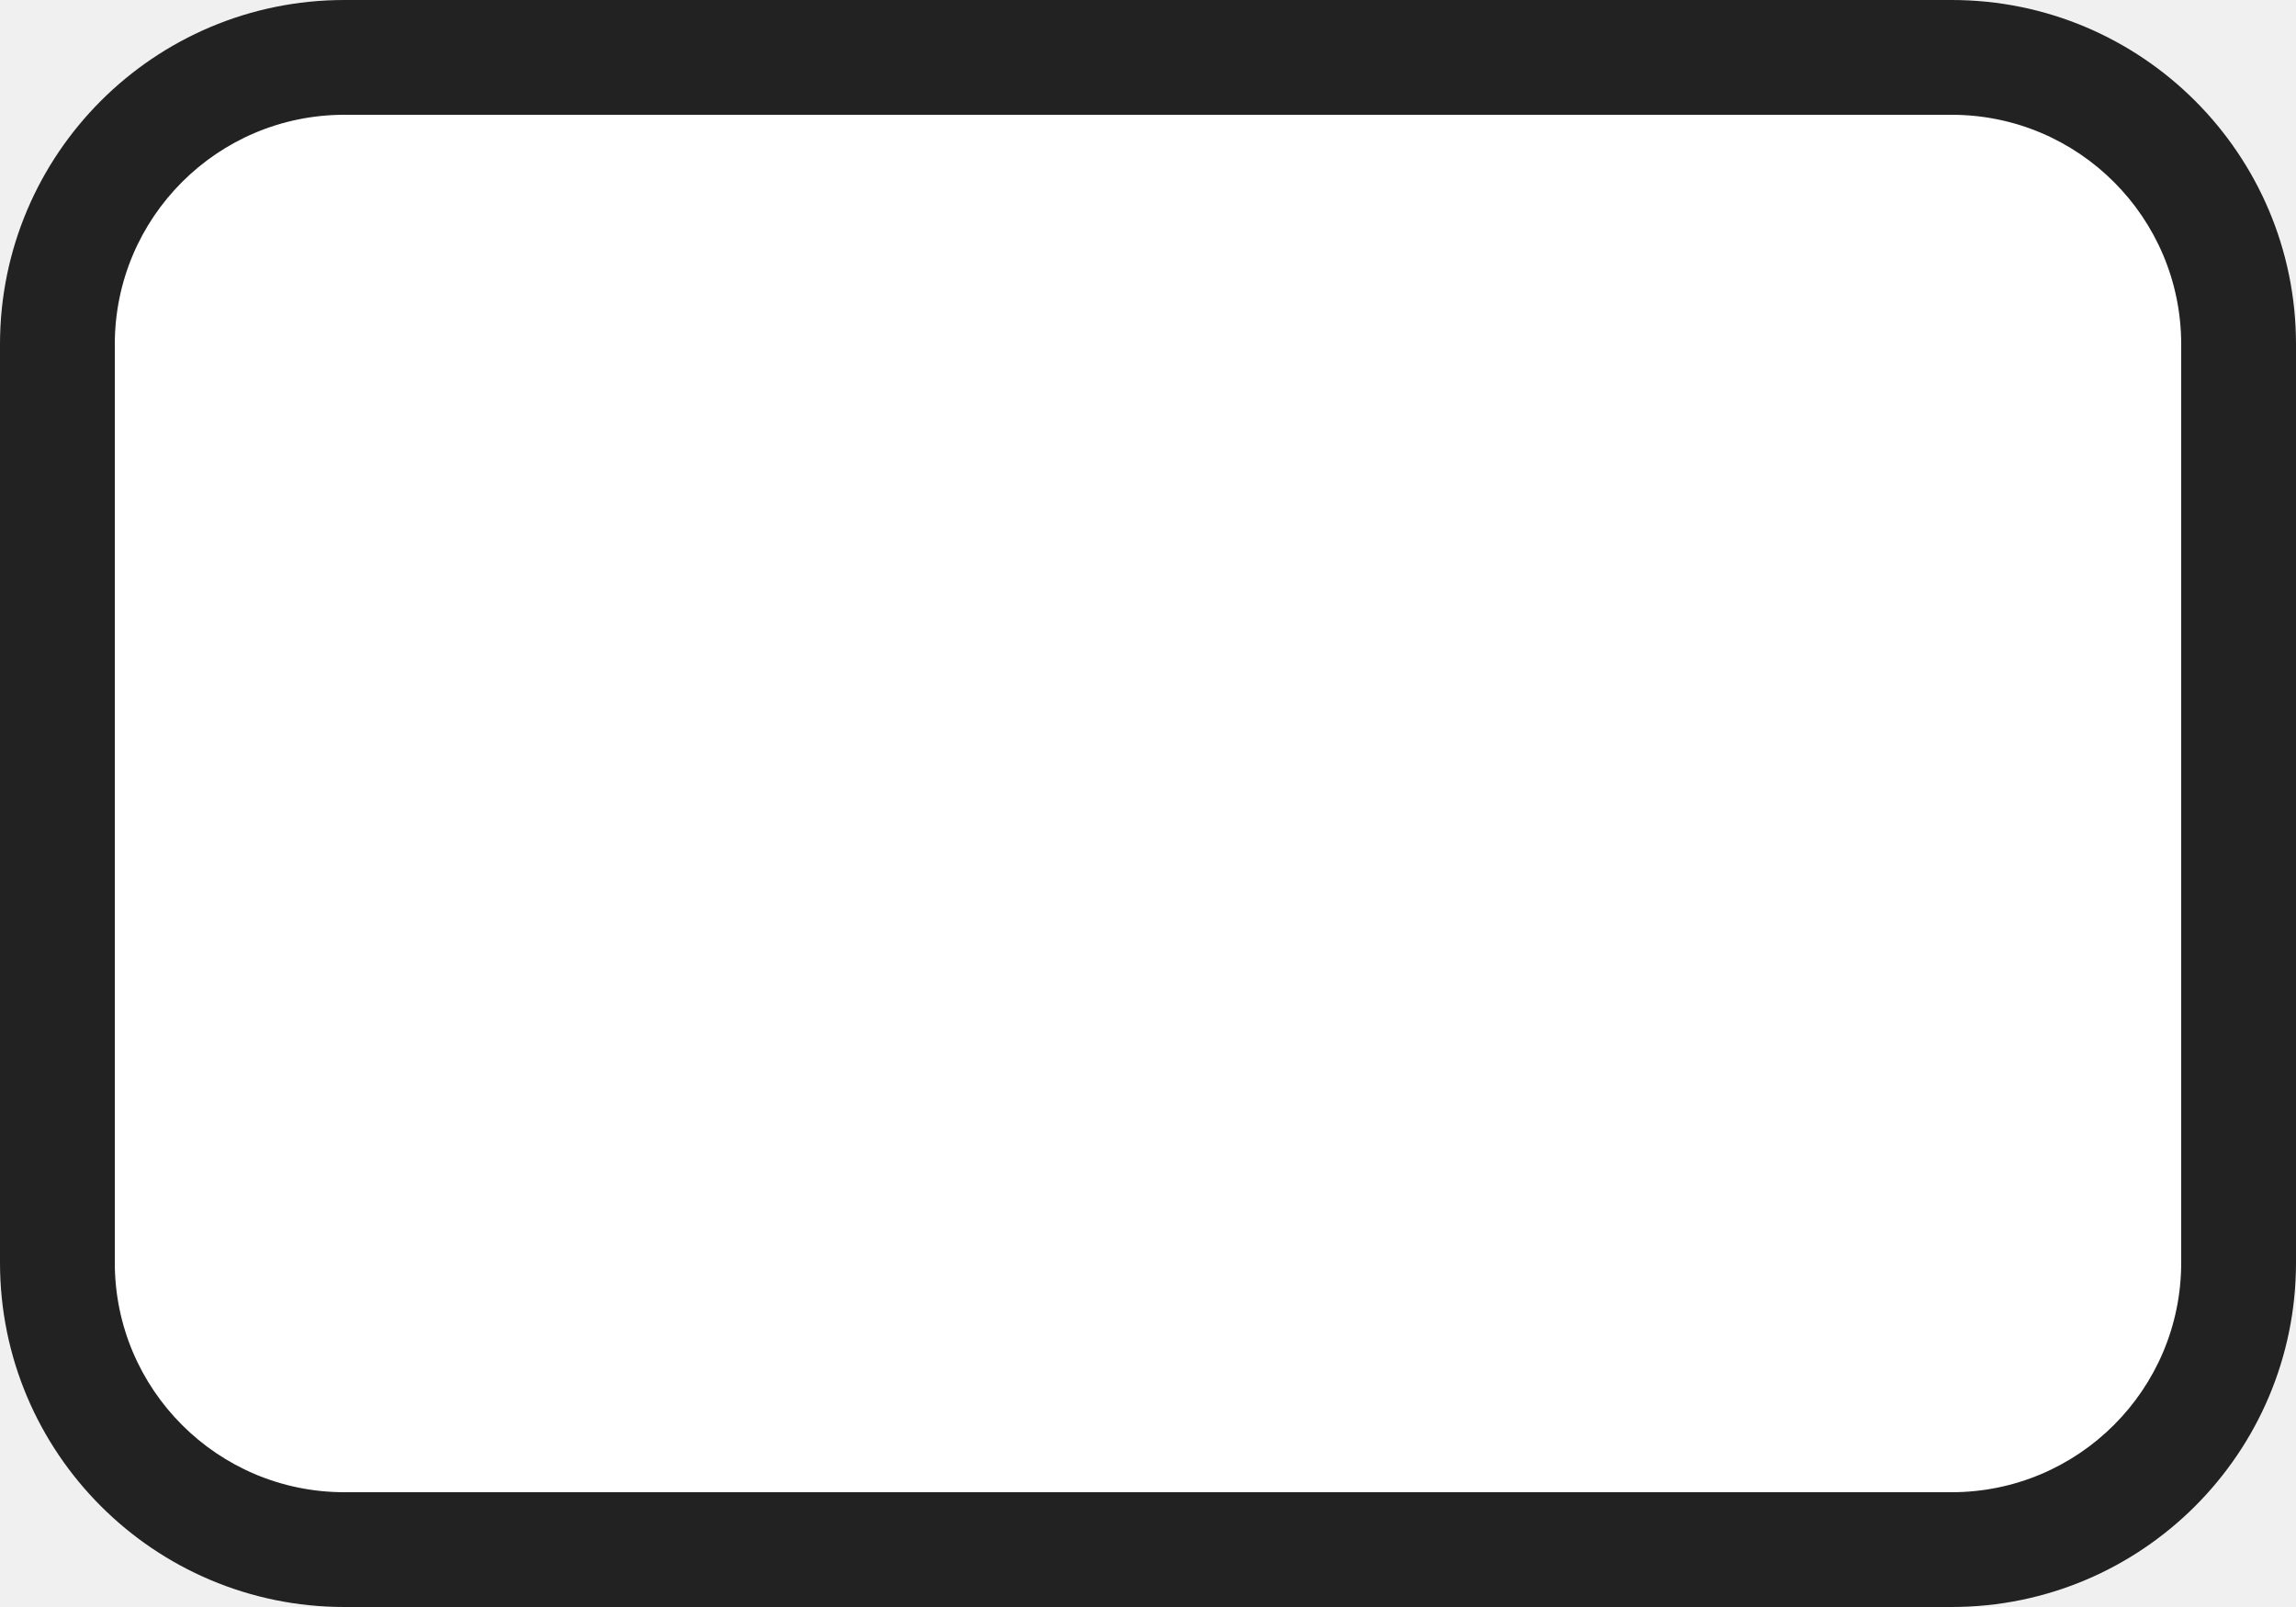
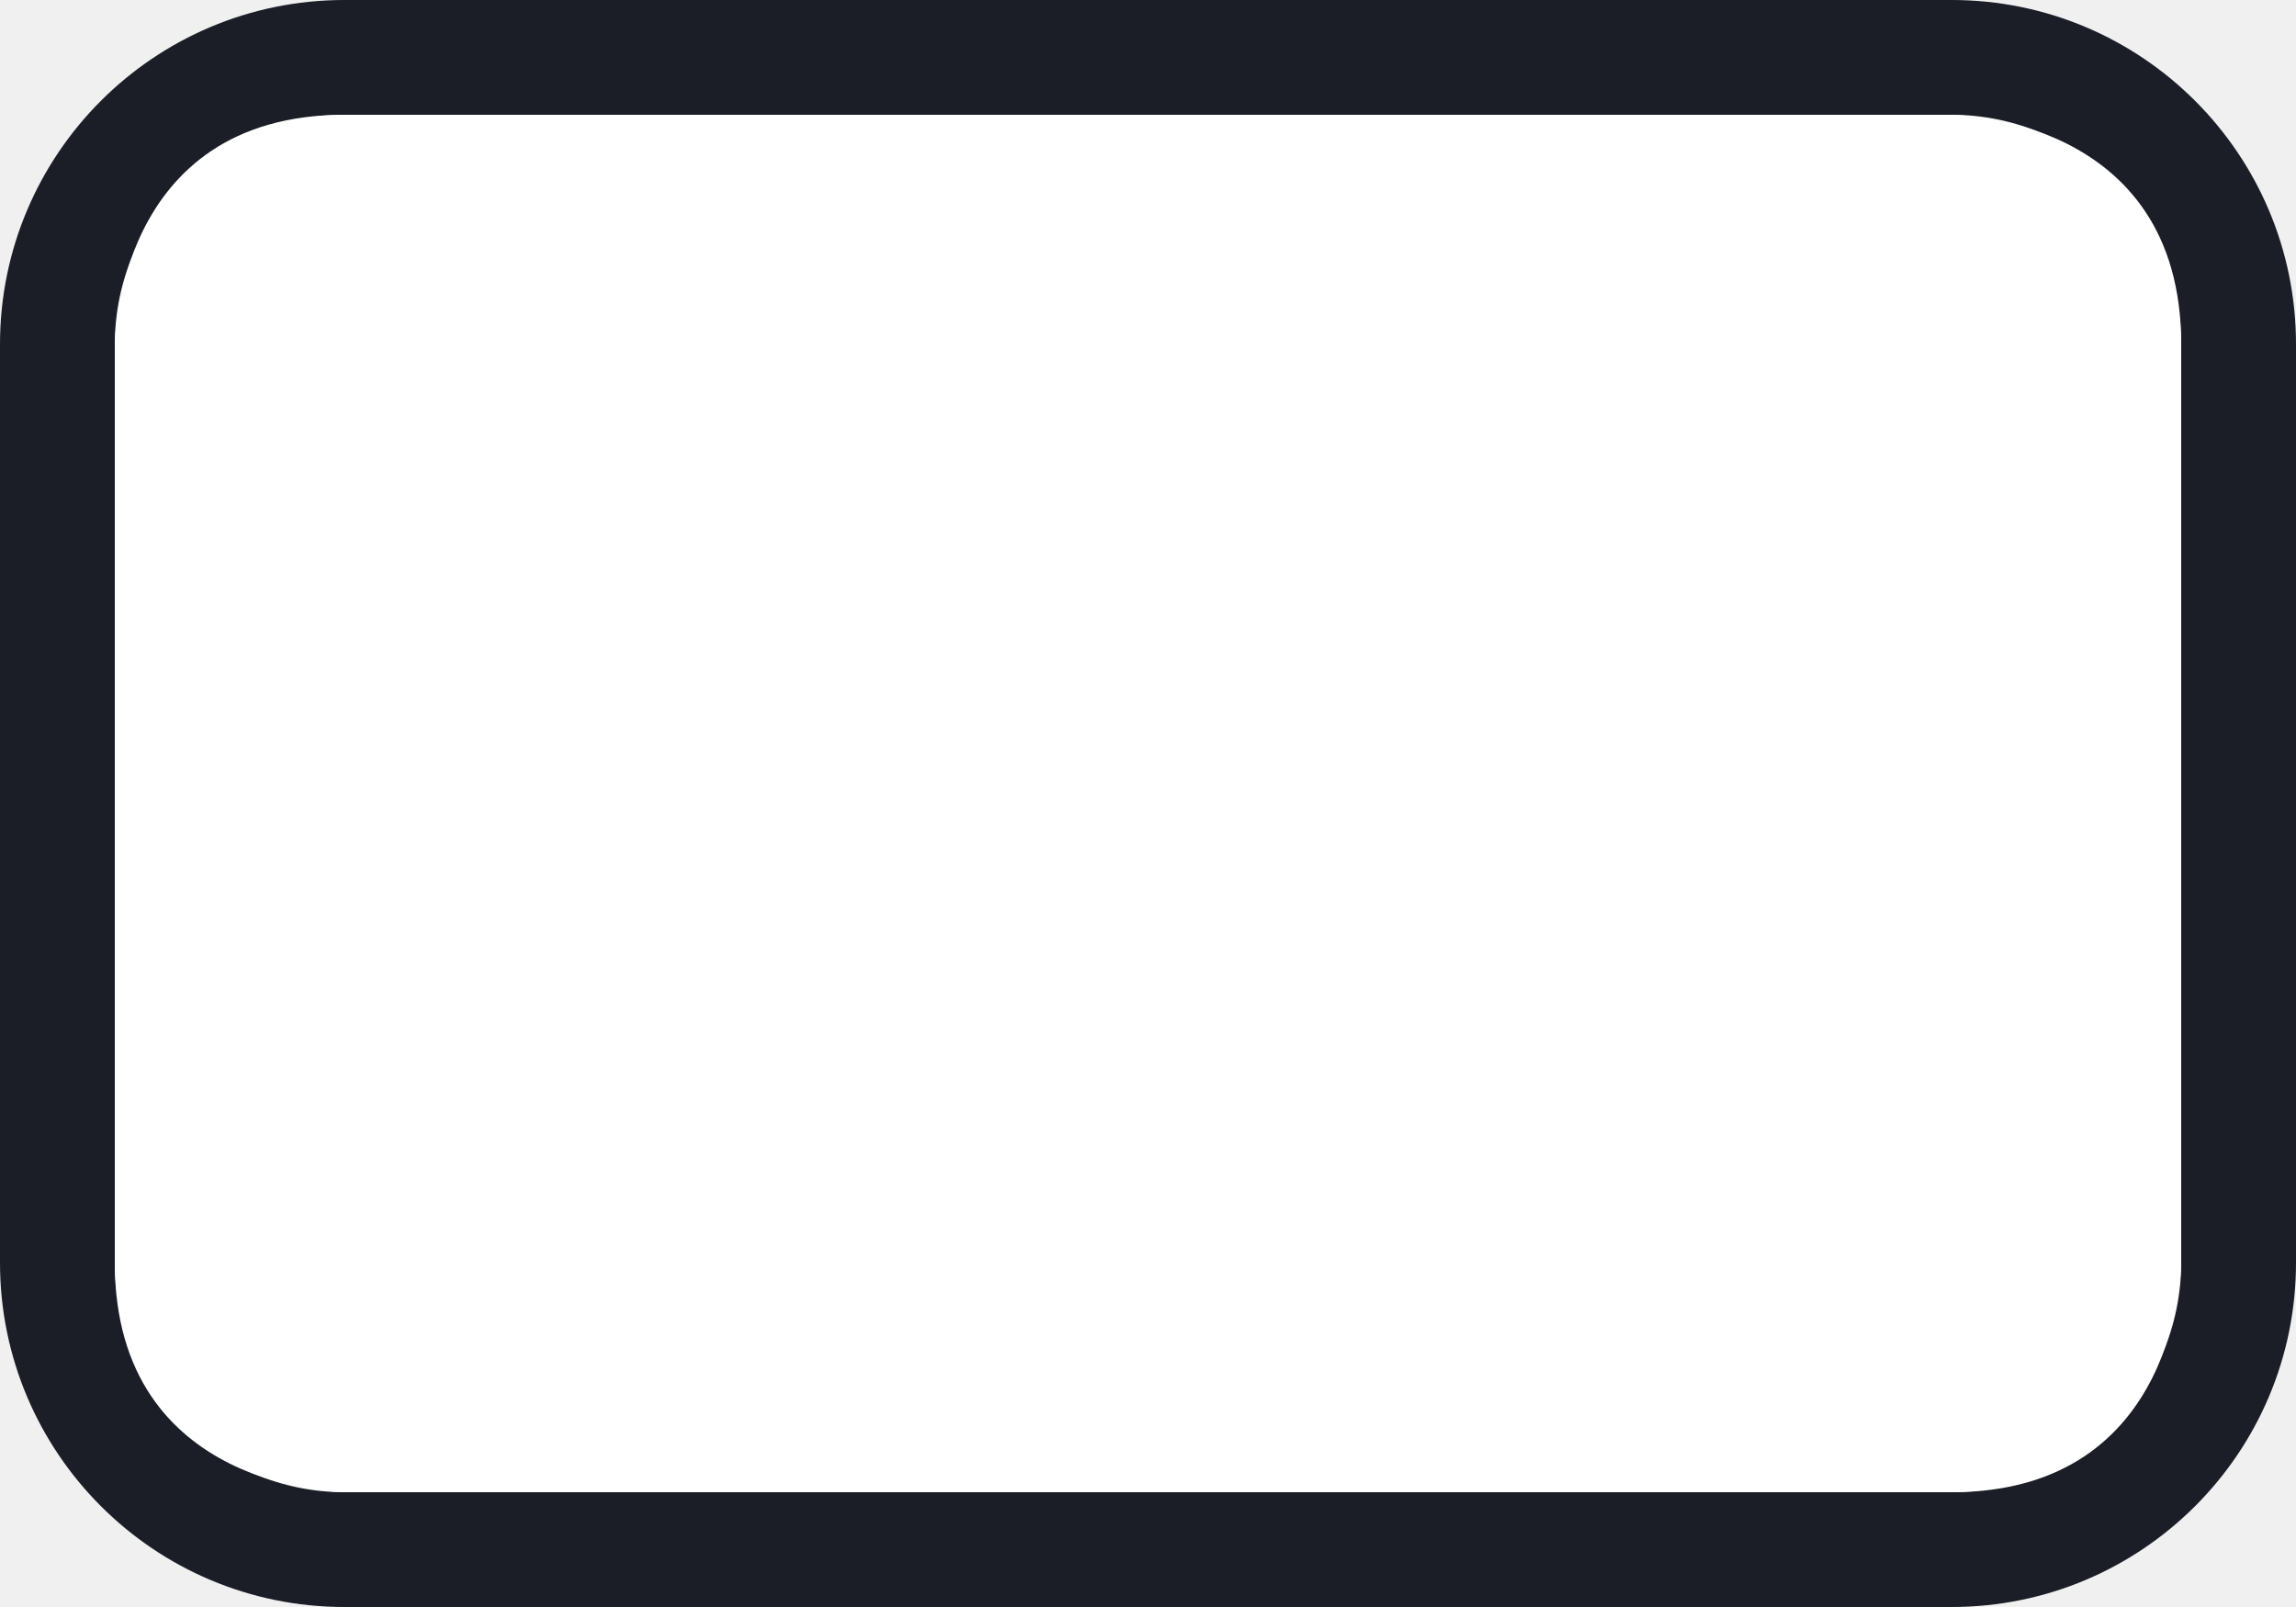
<svg xmlns="http://www.w3.org/2000/svg" width="20" height="14" viewBox="0 0 20 14">
  <g>
-     <path fill="#fff" d="M3,0.5L17,0.5A2.5,2.5,0,0,1,19.5,3L19.5,11A2.5,2.5,0,0,1,17,13.5L3,13.5A2.5,2.5,0,0,1,0.5,11L0.5,3A2.5,2.5,0,0,1,3,0.5" />
-     <path fill="#222" d="M17,1a2,2,0,0,1,2,2v8a2,2,0,0,1-2,2H3a2,2,0,0,1-2-2V3A2,2,0,0,1,3,1H17m0-1H3A3,3,0,0,0,0,3v8a3,3,0,0,0,3,3H17a3,3,0,0,0,3-3V3a3,3,0,0,0-3-3Z" />
+     <path d="M0,0 H20 V14 H0 Z" fill="none" />
+     <path d="M17,1a2,2,0,0,1,2,2v8a2,2,0,0,1-2,2H3a2,2,0,0,1-2-2V3A2,2,0,0,1,3,1H17m0-1H3A3,3,0,0,0,0,3v8a3,3,0,0,0,3,3H17a3,3,0,0,0,3-3V3a3,3,0,0,0-3-3Z" fill="hsl(230, 18%, 13%)" />
+     <path d="M3,1 H17 C17,1 19,1 19,3 V11 C19,11 19,13 17,13 H3 C3,13 1,13 1,11 V3 C1,3 1,1 3,1" fill="hsl(0, 0%, 100%)" />
  </g>
</svg>
